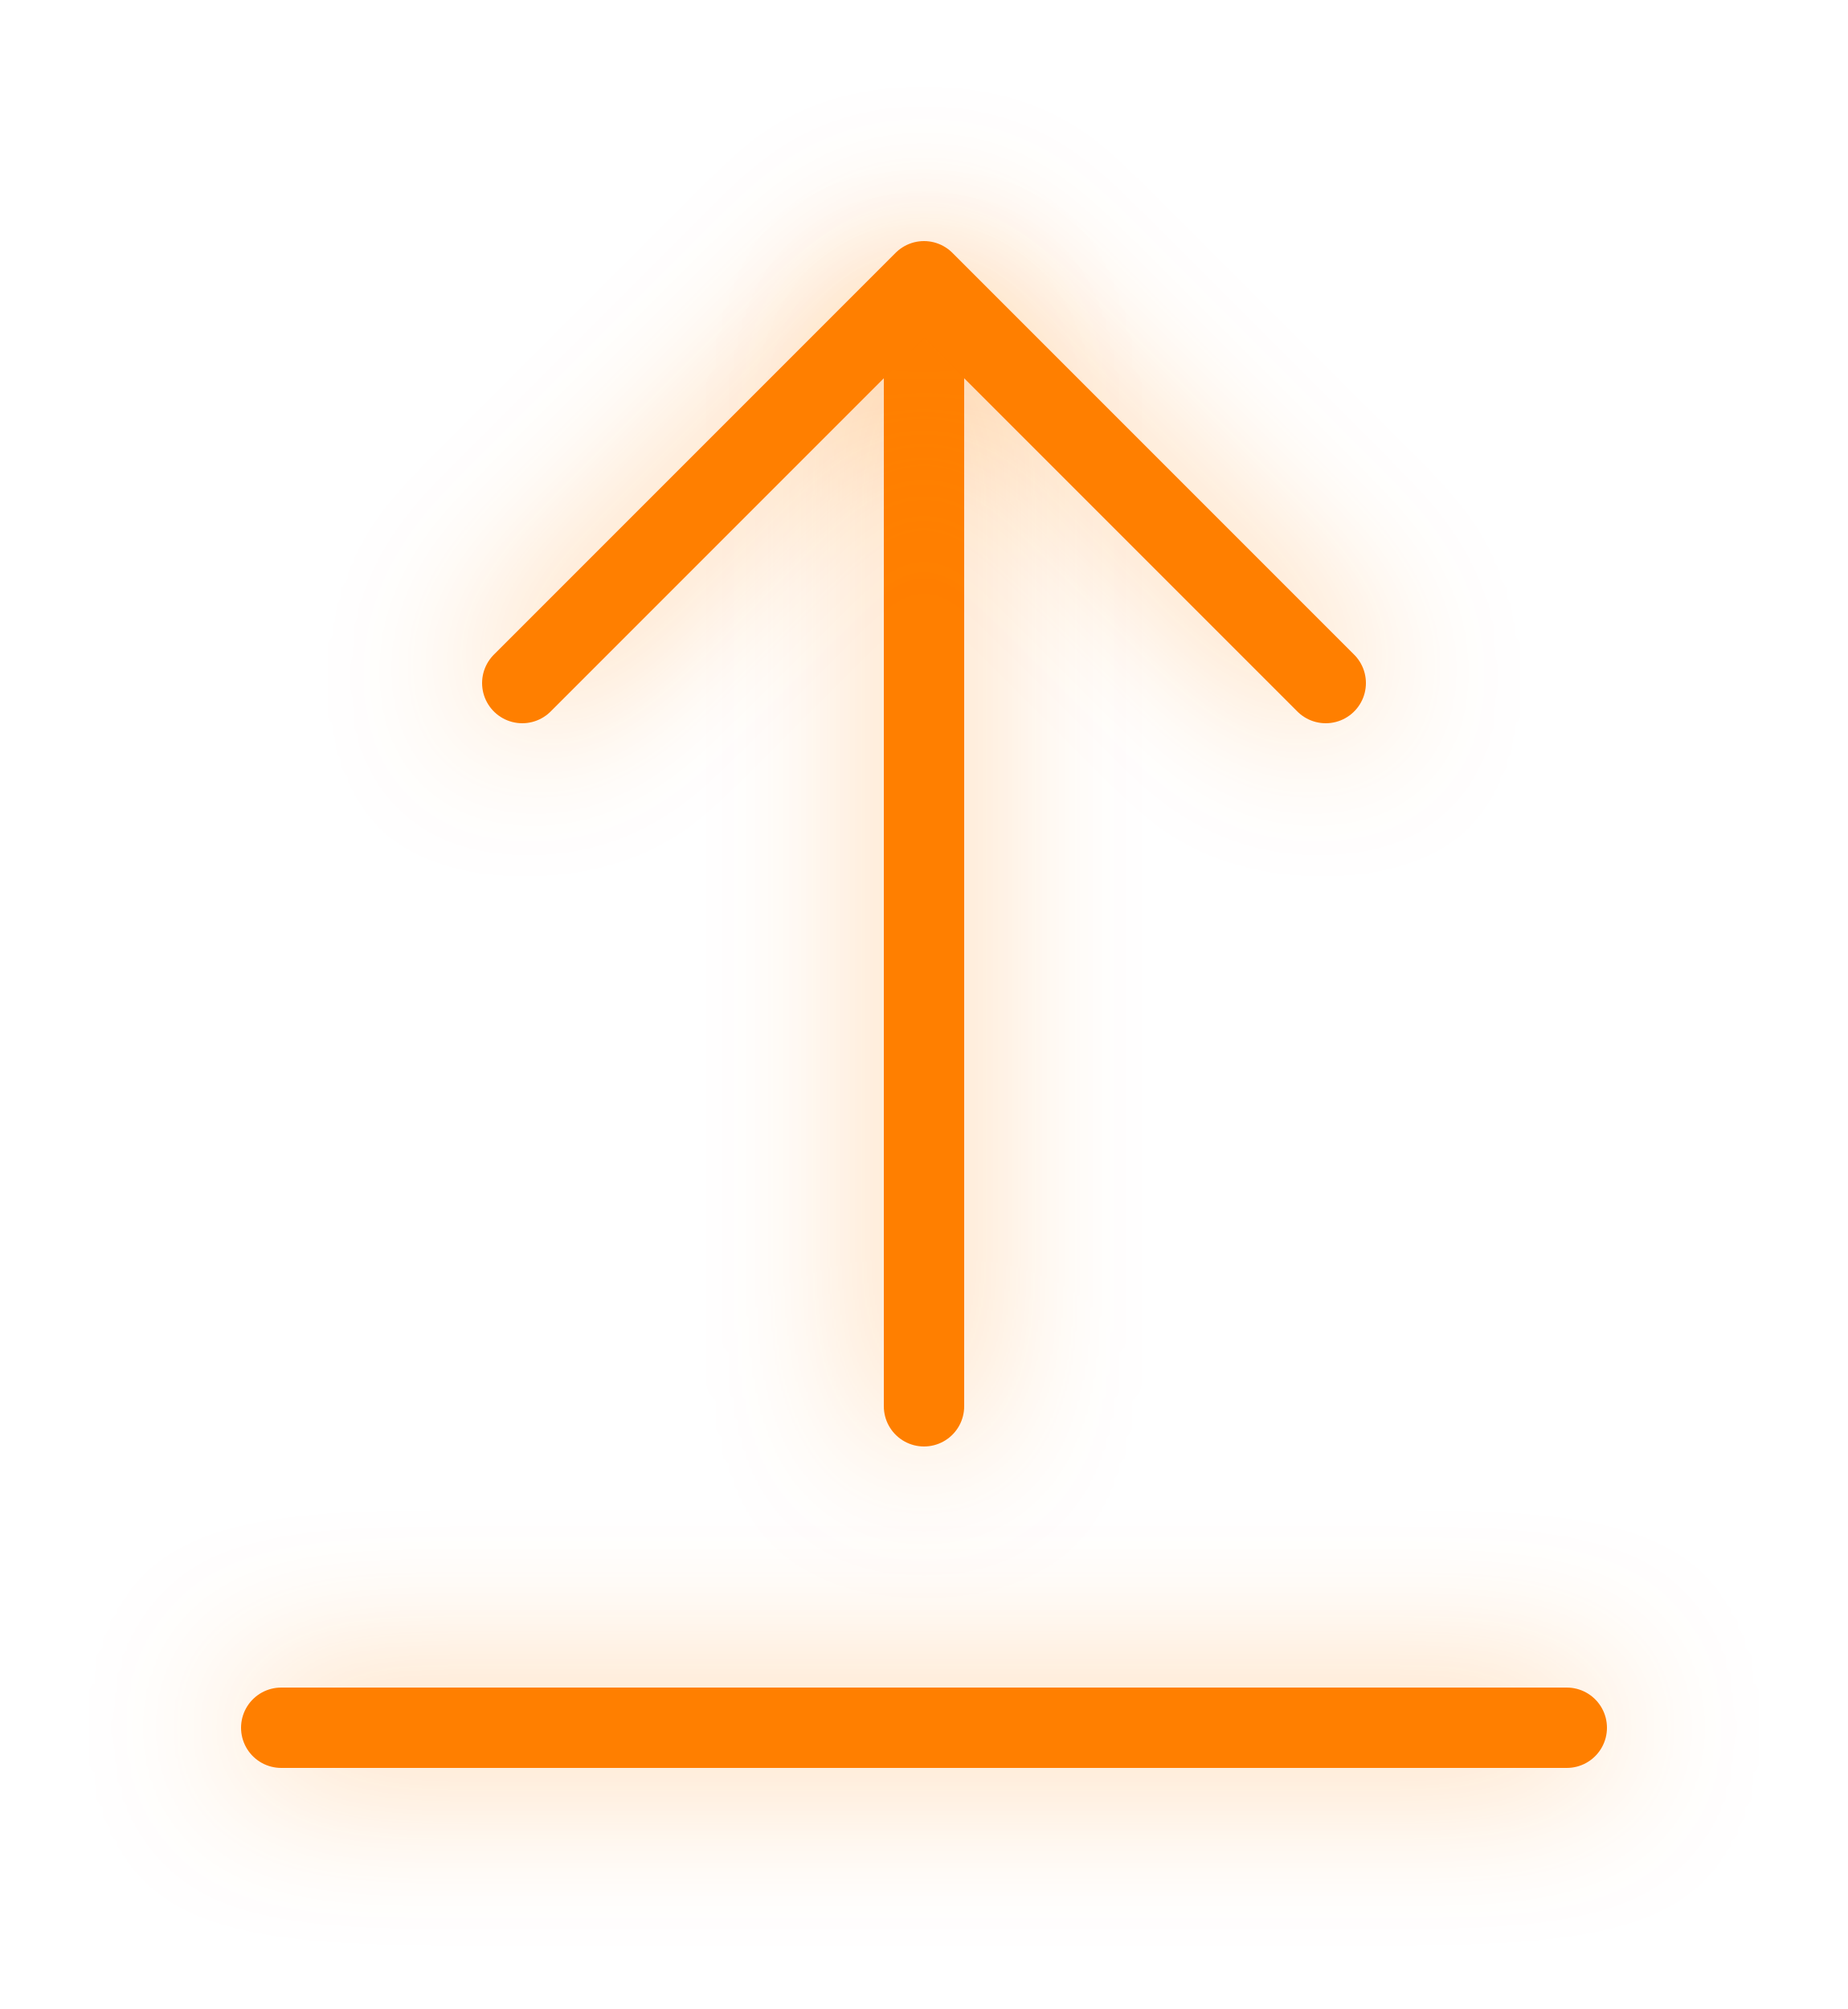
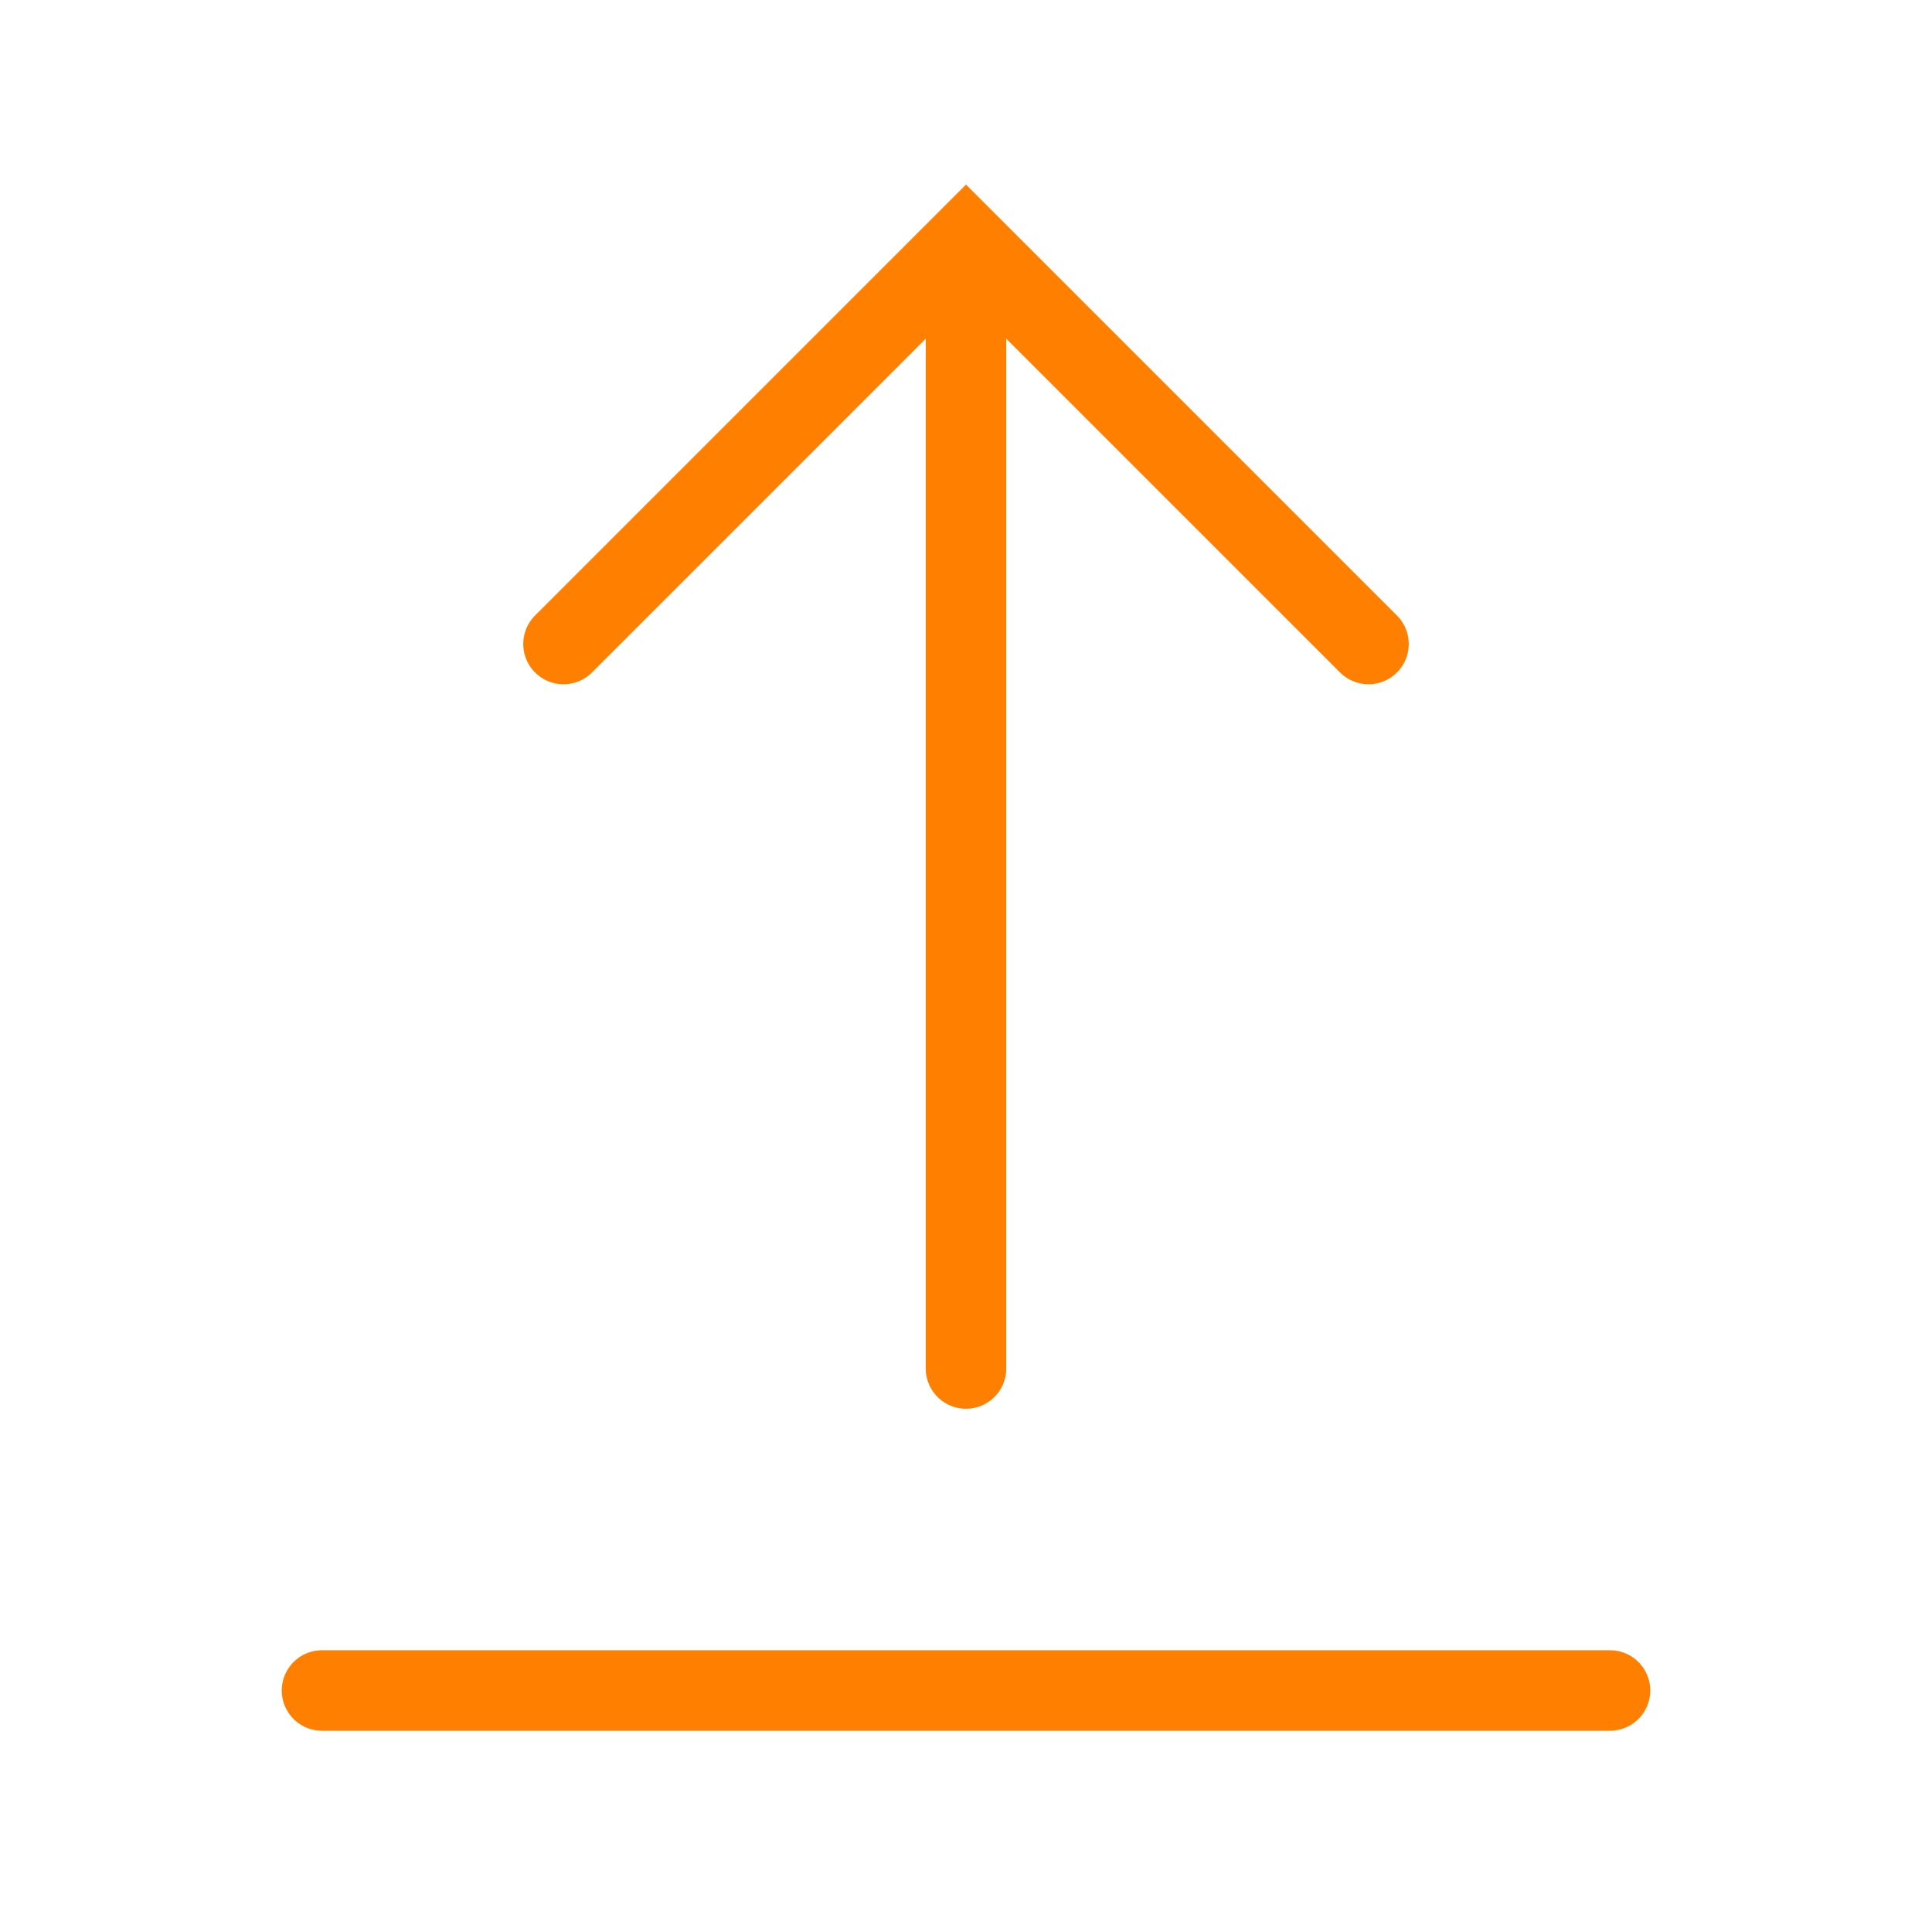
- <svg xmlns="http://www.w3.org/2000/svg" id="_レイヤー_1" data-name="レイヤー_1" viewBox="0 0 46 50">
-   <defs>
-     <style>
-       .cls-1 {
-         filter: url(#drop-shadow-1);
-       }
- 
-       .cls-1, .cls-2, .cls-3 {
-         fill: none;
-         stroke: #ff7f00;
-         stroke-linecap: round;
-         stroke-linejoin: round;
-         stroke-width: 2px;
-       }
- 
-       .cls-2 {
-         filter: url(#drop-shadow-2);
-       }
- 
-       .cls-3 {
-         filter: url(#drop-shadow-3);
-       }
-     </style>
-     <filter id="drop-shadow-1" filterUnits="userSpaceOnUse">
-       <feOffset dx="0" dy="0" />
-       <feGaussianBlur result="blur" stdDeviation="2" />
-       <feFlood flood-color="#ff7f00" flood-opacity=".4" />
-       <feComposite in2="blur" operator="in" />
-       <feComposite in="SourceGraphic" />
-     </filter>
-     <filter id="drop-shadow-2" filterUnits="userSpaceOnUse">
-       <feOffset dx="0" dy="0" />
-       <feGaussianBlur result="blur-2" stdDeviation="2" />
-       <feFlood flood-color="#ff7f00" flood-opacity=".4" />
-       <feComposite in2="blur-2" operator="in" />
-       <feComposite in="SourceGraphic" />
-     </filter>
-     <filter id="drop-shadow-3" filterUnits="userSpaceOnUse">
-       <feOffset dx="0" dy="0" />
-       <feGaussianBlur result="blur-3" stdDeviation="2" />
-       <feFlood flood-color="#ff7f00" flood-opacity=".4" />
-       <feComposite in2="blur-3" operator="in" />
-       <feComposite in="SourceGraphic" />
-     </filter>
-   </defs>
-   <path class="cls-1" d="M23,9v26" />
-   <polyline class="cls-2" points="13 17 23 7 33 17" />
-   <path class="cls-3" d="M39,43H7" />
+ <svg xmlns="http://www.w3.org/2000/svg" role="img" width="48px" height="48px" viewBox="0 0 24 24" aria-labelledby="uploadIconTitle" stroke="#FF7F00" stroke-width="1" stroke-linecap="round" stroke-linejoin="miter" fill="none" color="#FF7F00">
+   <path d="M12,4 L12,17" />
+   <polyline points="7 8 12 3 17 8" />
+   <path d="M20,21 L4,21" />
</svg>
